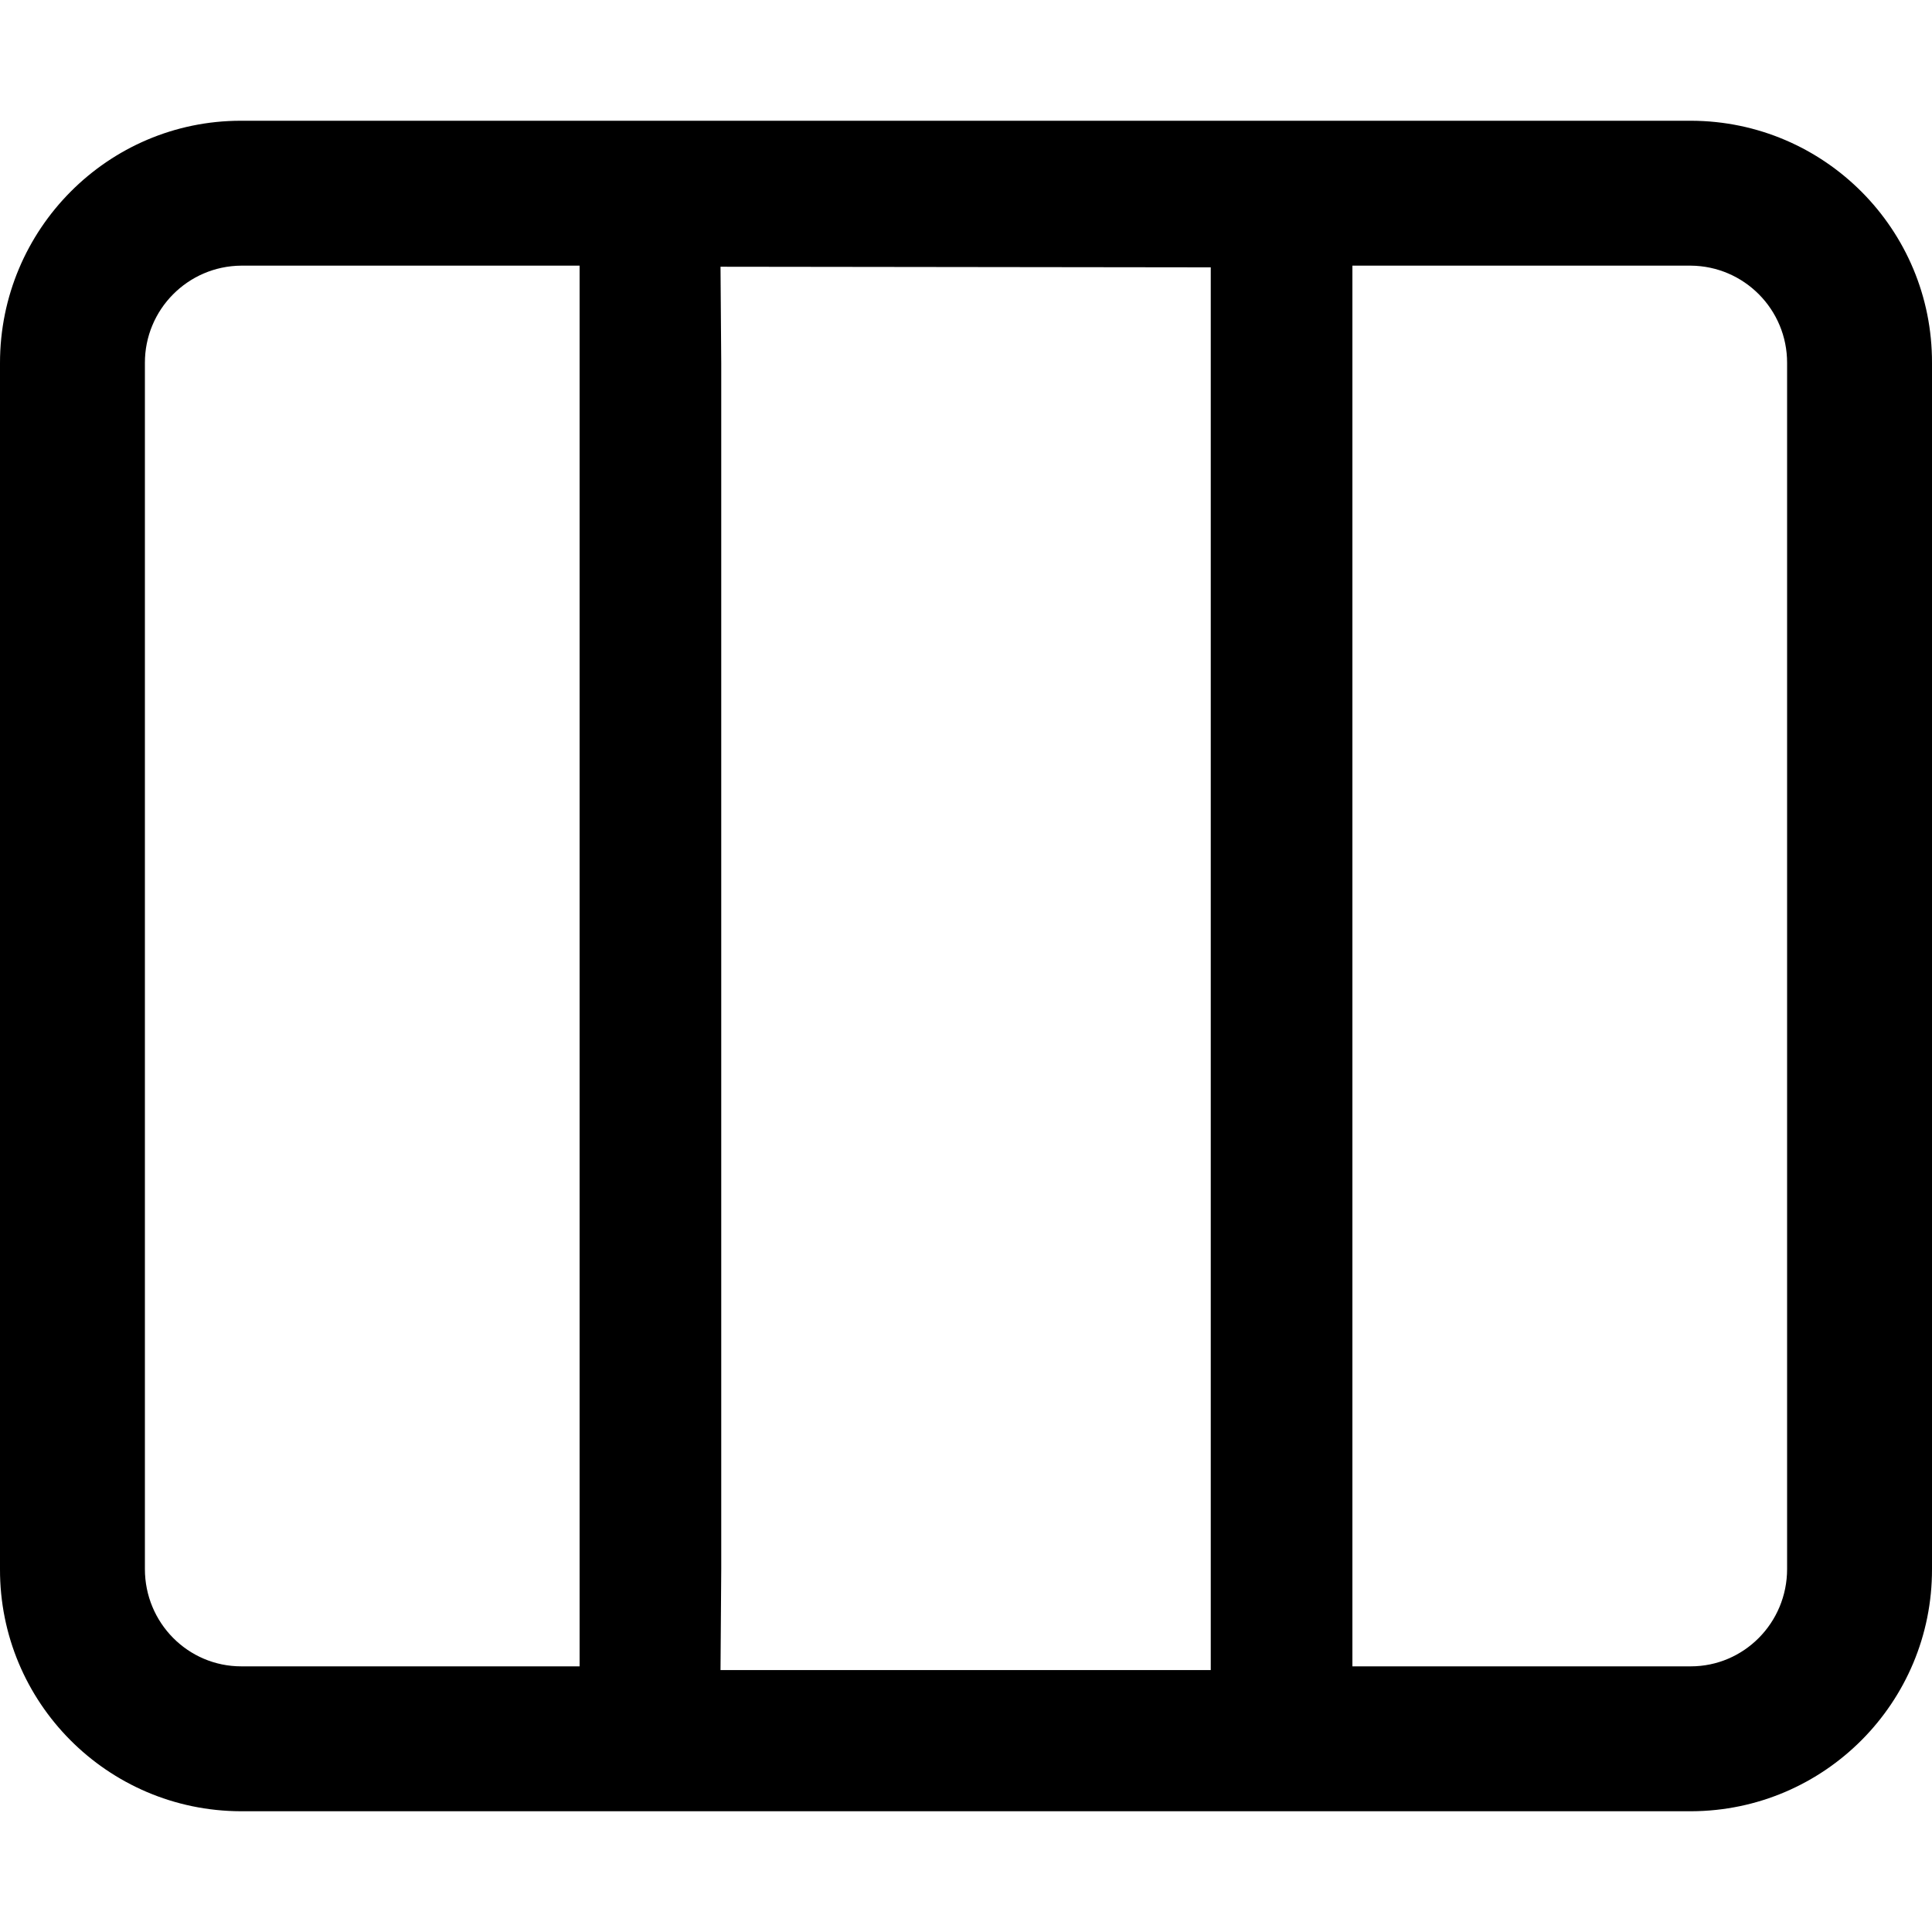
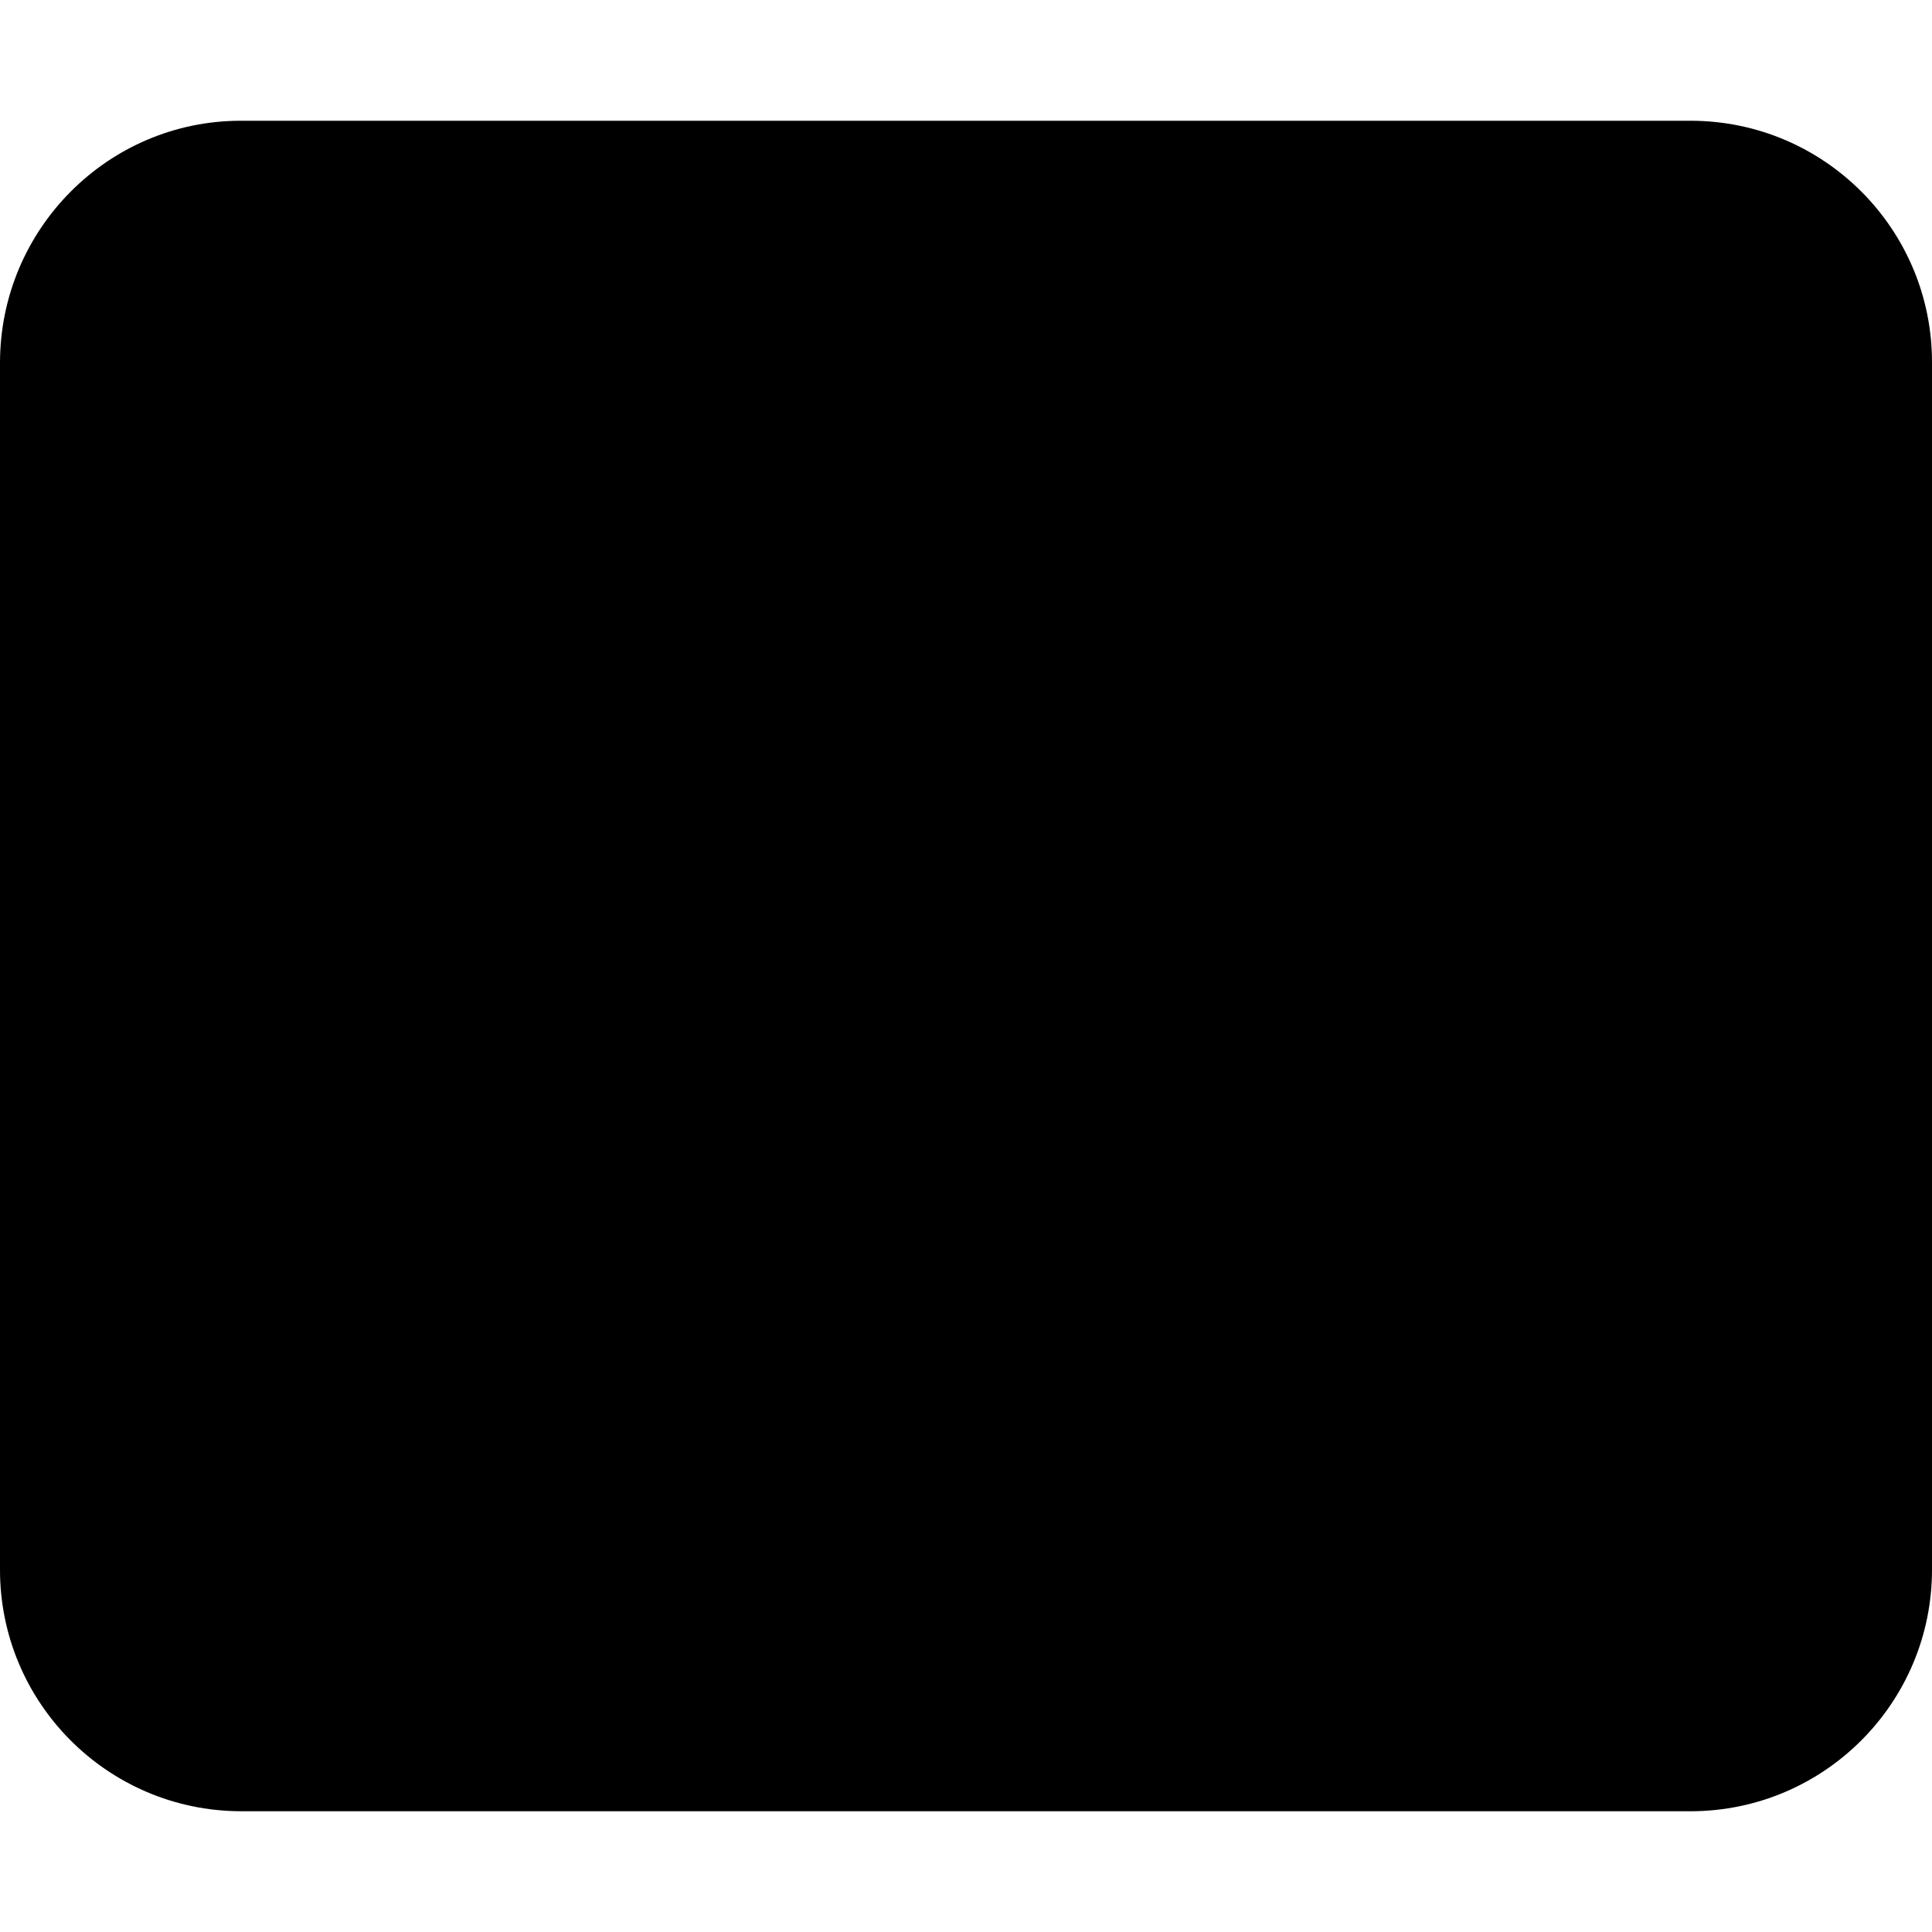
<svg xmlns="http://www.w3.org/2000/svg" viewBox="0 0 16 16">
-   <path d="M0 3.006C0 1.898.895 1 1.994 1h12.012A2 2 0 0 1 16 3.006v9.988A2.001 2.001 0 0 1 14.006 15H1.994A2 2 0 0 1 0 12.994V3.006zM4.8 2.2H1.998a.804.804 0 0 0-.798.806v9.988c0 .447.358.806.798.806H4.8V2.2zm6.4 11.6h2.802c.44 0 .798-.36.798-.806V3.006a.804.804 0 0 0-.798-.806H11.2v11.6zM5.973 3.006v9.988l-.006.837h4.06V2.214l-4.06-.005.006.797z" />
+   <path d="M0 3.006C0 1.898.895 1 1.994 1h12.012A2 2 0 0 1 16 3.006v9.988A2.001 2.001 0 0 1 14.006 15H1.994A2 2 0 0 1 0 12.994V3.006zM4.8 2.2v11.6H1.998a.801.801 0 0 1-.798-.806V3.006c0-.445.36-.806.798-.806H4.8zm6.4 11.6V2.2h2.802c.438 0 .798.361.798.806v9.988a.801.801 0 0 1-.798.806H11.2zM5.973 3.006l-.006-.797 4.06.005V13.83h-4.06l.006-.837V3.006z" />
</svg>
